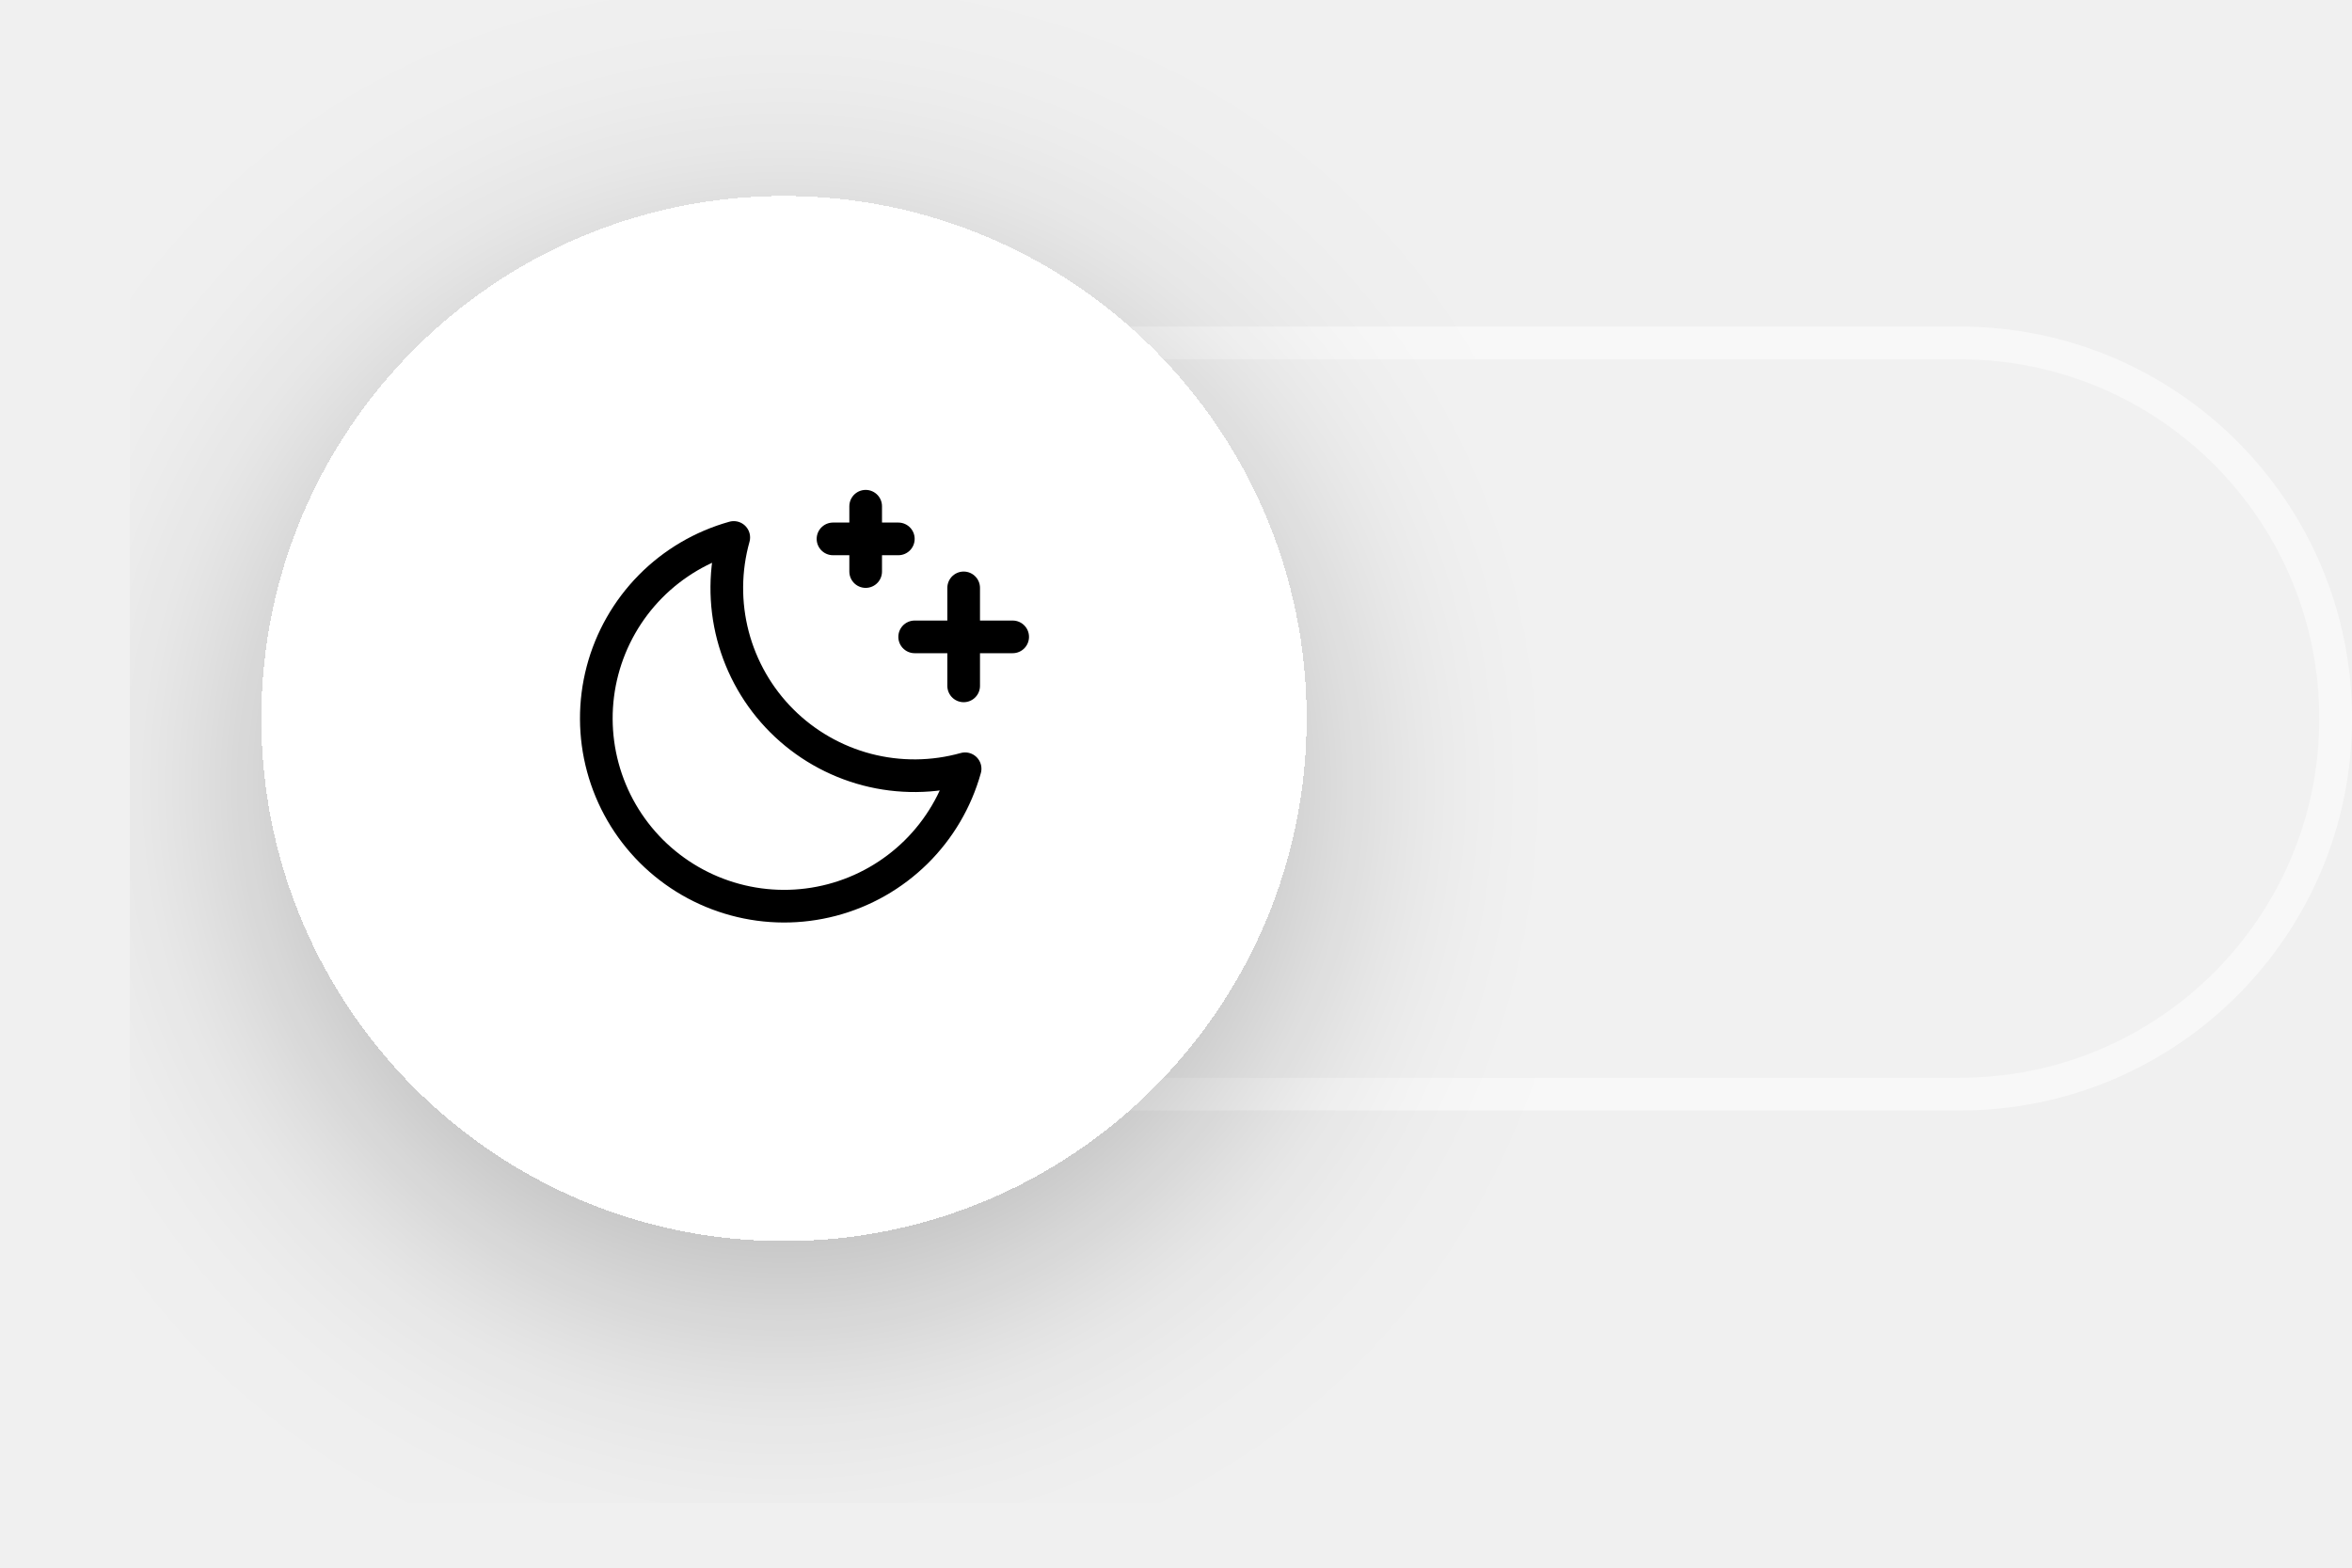
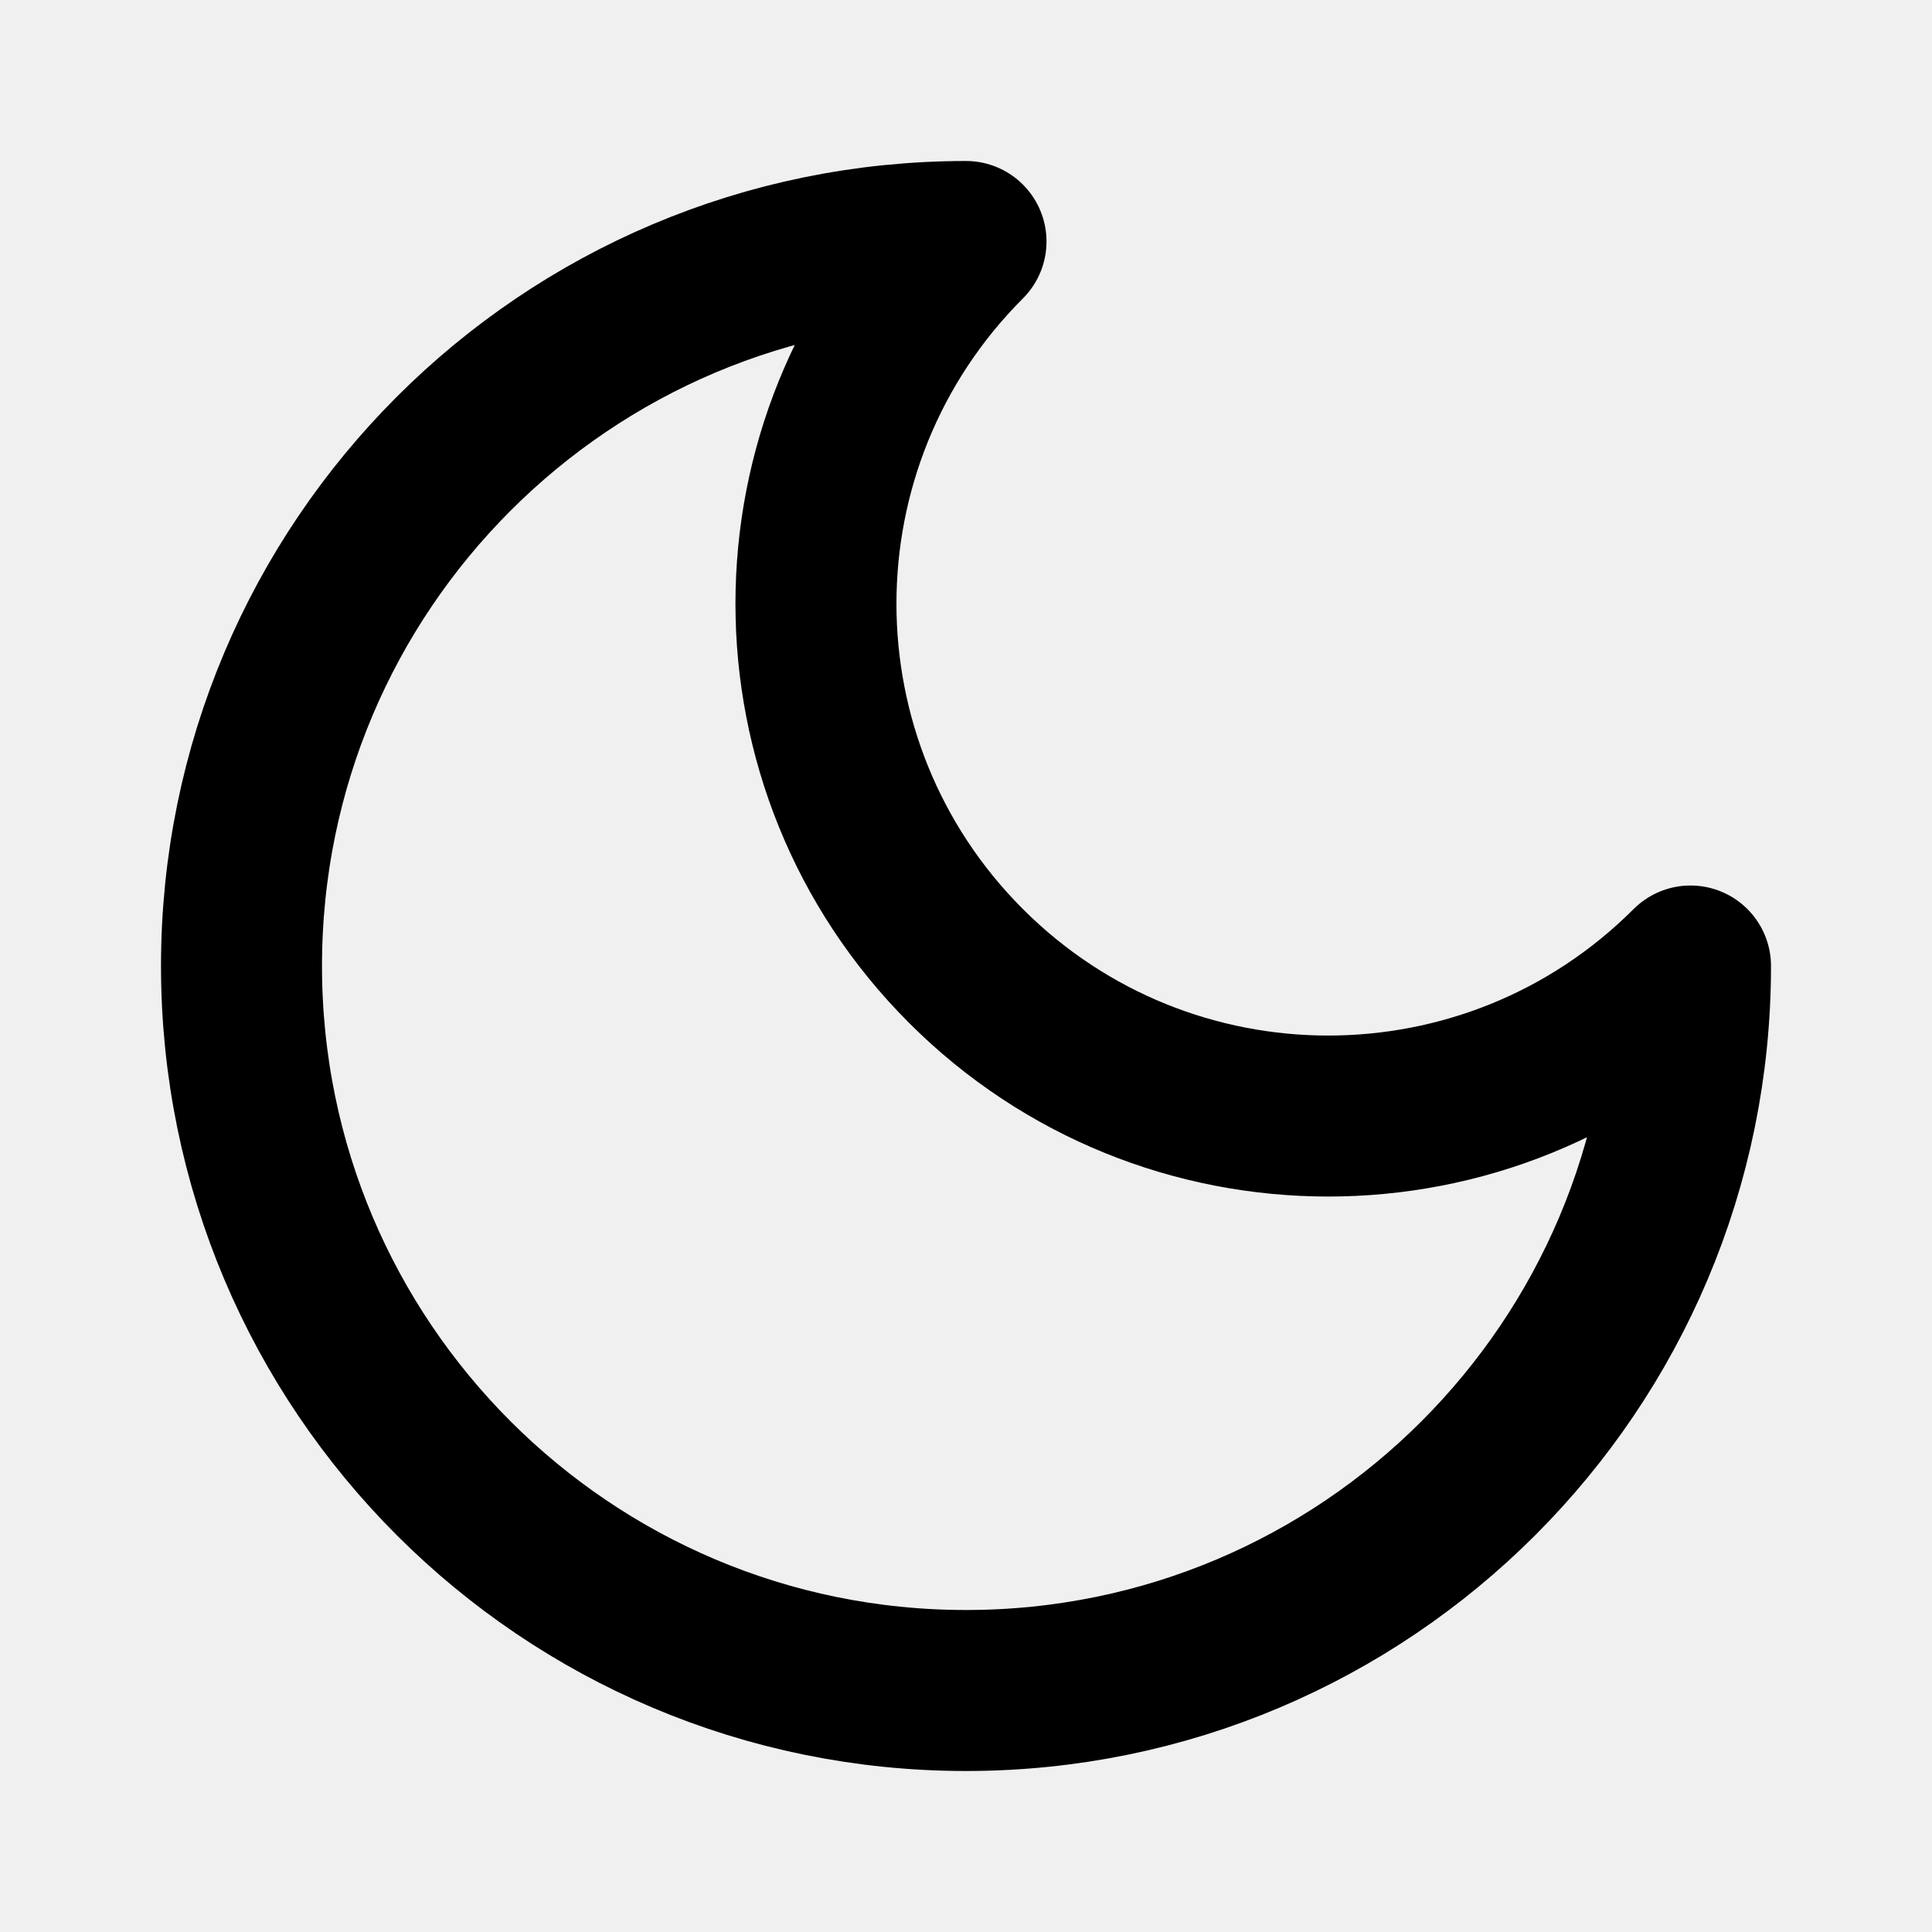
- <svg xmlns="http://www.w3.org/2000/svg" width="72" height="48" viewBox="0 0 72 48" fill="none">
-   <g filter="url(#filter0_b_223_232)">
-     <g filter="url(#filter1_b_223_232)">
-       <rect x="8" y="10" width="64" height="24" rx="12" fill="white" fill-opacity="0.1" />
-       <rect x="8.5" y="10.5" width="63" height="23" rx="11.5" stroke="white" stroke-opacity="0.5" />
-     </g>
-     <g filter="url(#filter2_d_223_232)">
-       <rect x="8" y="6" width="32" height="32" rx="16" fill="white" shape-rendering="crispEdges" />
-       <path d="M29.5 21V18" stroke="black" stroke-linecap="round" stroke-linejoin="round" />
-       <path d="M31 19.5H28" stroke="black" stroke-linecap="round" stroke-linejoin="round" />
-       <path d="M26.5 15.5V17.5" stroke="black" stroke-linecap="round" stroke-linejoin="round" />
-       <path d="M27.5 16.5H25.5" stroke="black" stroke-linecap="round" stroke-linejoin="round" />
-       <path d="M29.544 23.538C28.562 23.813 27.525 23.822 26.538 23.564C25.552 23.305 24.652 22.79 23.931 22.069C23.21 21.348 22.695 20.448 22.436 19.462C22.178 18.475 22.187 17.438 22.462 16.456C21.495 16.726 20.614 17.244 19.909 17.959C19.204 18.675 18.698 19.563 18.443 20.534C18.188 21.506 18.192 22.528 18.454 23.497C18.716 24.467 19.228 25.351 19.938 26.062C20.649 26.772 21.533 27.284 22.503 27.546C23.472 27.809 24.494 27.812 25.466 27.557C26.437 27.302 27.325 26.796 28.041 26.091C28.756 25.386 29.274 24.505 29.544 23.538Z" stroke="black" stroke-linecap="round" stroke-linejoin="round" />
-     </g>
-   </g>
-   <defs>
-     <filter id="filter0_b_223_232" x="4" y="-2" width="72" height="48" filterUnits="userSpaceOnUse" color-interpolation-filters="sRGB">
-       <feFlood flood-opacity="0" result="BackgroundImageFix" />
-       <feGaussianBlur in="BackgroundImageFix" stdDeviation="2" />
-       <feComposite in2="SourceAlpha" operator="in" result="effect1_backgroundBlur_223_232" />
-       <feBlend mode="normal" in="SourceGraphic" in2="effect1_backgroundBlur_223_232" result="shape" />
-     </filter>
-     <filter id="filter1_b_223_232" x="0" y="2" width="80" height="40" filterUnits="userSpaceOnUse" color-interpolation-filters="sRGB">
-       <feFlood flood-opacity="0" result="BackgroundImageFix" />
-       <feGaussianBlur in="BackgroundImageFix" stdDeviation="4" />
-       <feComposite in2="SourceAlpha" operator="in" result="effect1_backgroundBlur_223_232" />
-       <feBlend mode="normal" in="SourceGraphic" in2="effect1_backgroundBlur_223_232" result="shape" />
-     </filter>
-     <filter id="filter2_d_223_232" x="0" y="0" width="48" height="48" filterUnits="userSpaceOnUse" color-interpolation-filters="sRGB">
-       <feFlood flood-opacity="0" result="BackgroundImageFix" />
-       <feColorMatrix in="SourceAlpha" type="matrix" values="0 0 0 0 0 0 0 0 0 0 0 0 0 0 0 0 0 0 127 0" result="hardAlpha" />
-       <feOffset dy="2" />
-       <feGaussianBlur stdDeviation="4" />
-       <feComposite in2="hardAlpha" operator="out" />
-       <feColorMatrix type="matrix" values="0 0 0 0 0 0 0 0 0 0 0 0 0 0 0 0 0 0 0.25 0" />
-       <feBlend mode="normal" in2="BackgroundImageFix" result="effect1_dropShadow_223_232" />
-       <feBlend mode="normal" in="SourceGraphic" in2="effect1_dropShadow_223_232" result="shape" />
-     </filter>
-   </defs>
+ <svg xmlns="http://www.w3.org/2000/svg" width="20" height="20" viewBox="0 0 24 24" fill="none" stroke="currentColor" stroke-width="2" stroke-linecap="round" stroke-linejoin="round" class="lucide lucide-moon">
+   <path d="M12 3a6 6 0 0 0 9 9 9 9 0 1 1-9-9Z">
+ 	</path>
</svg>
